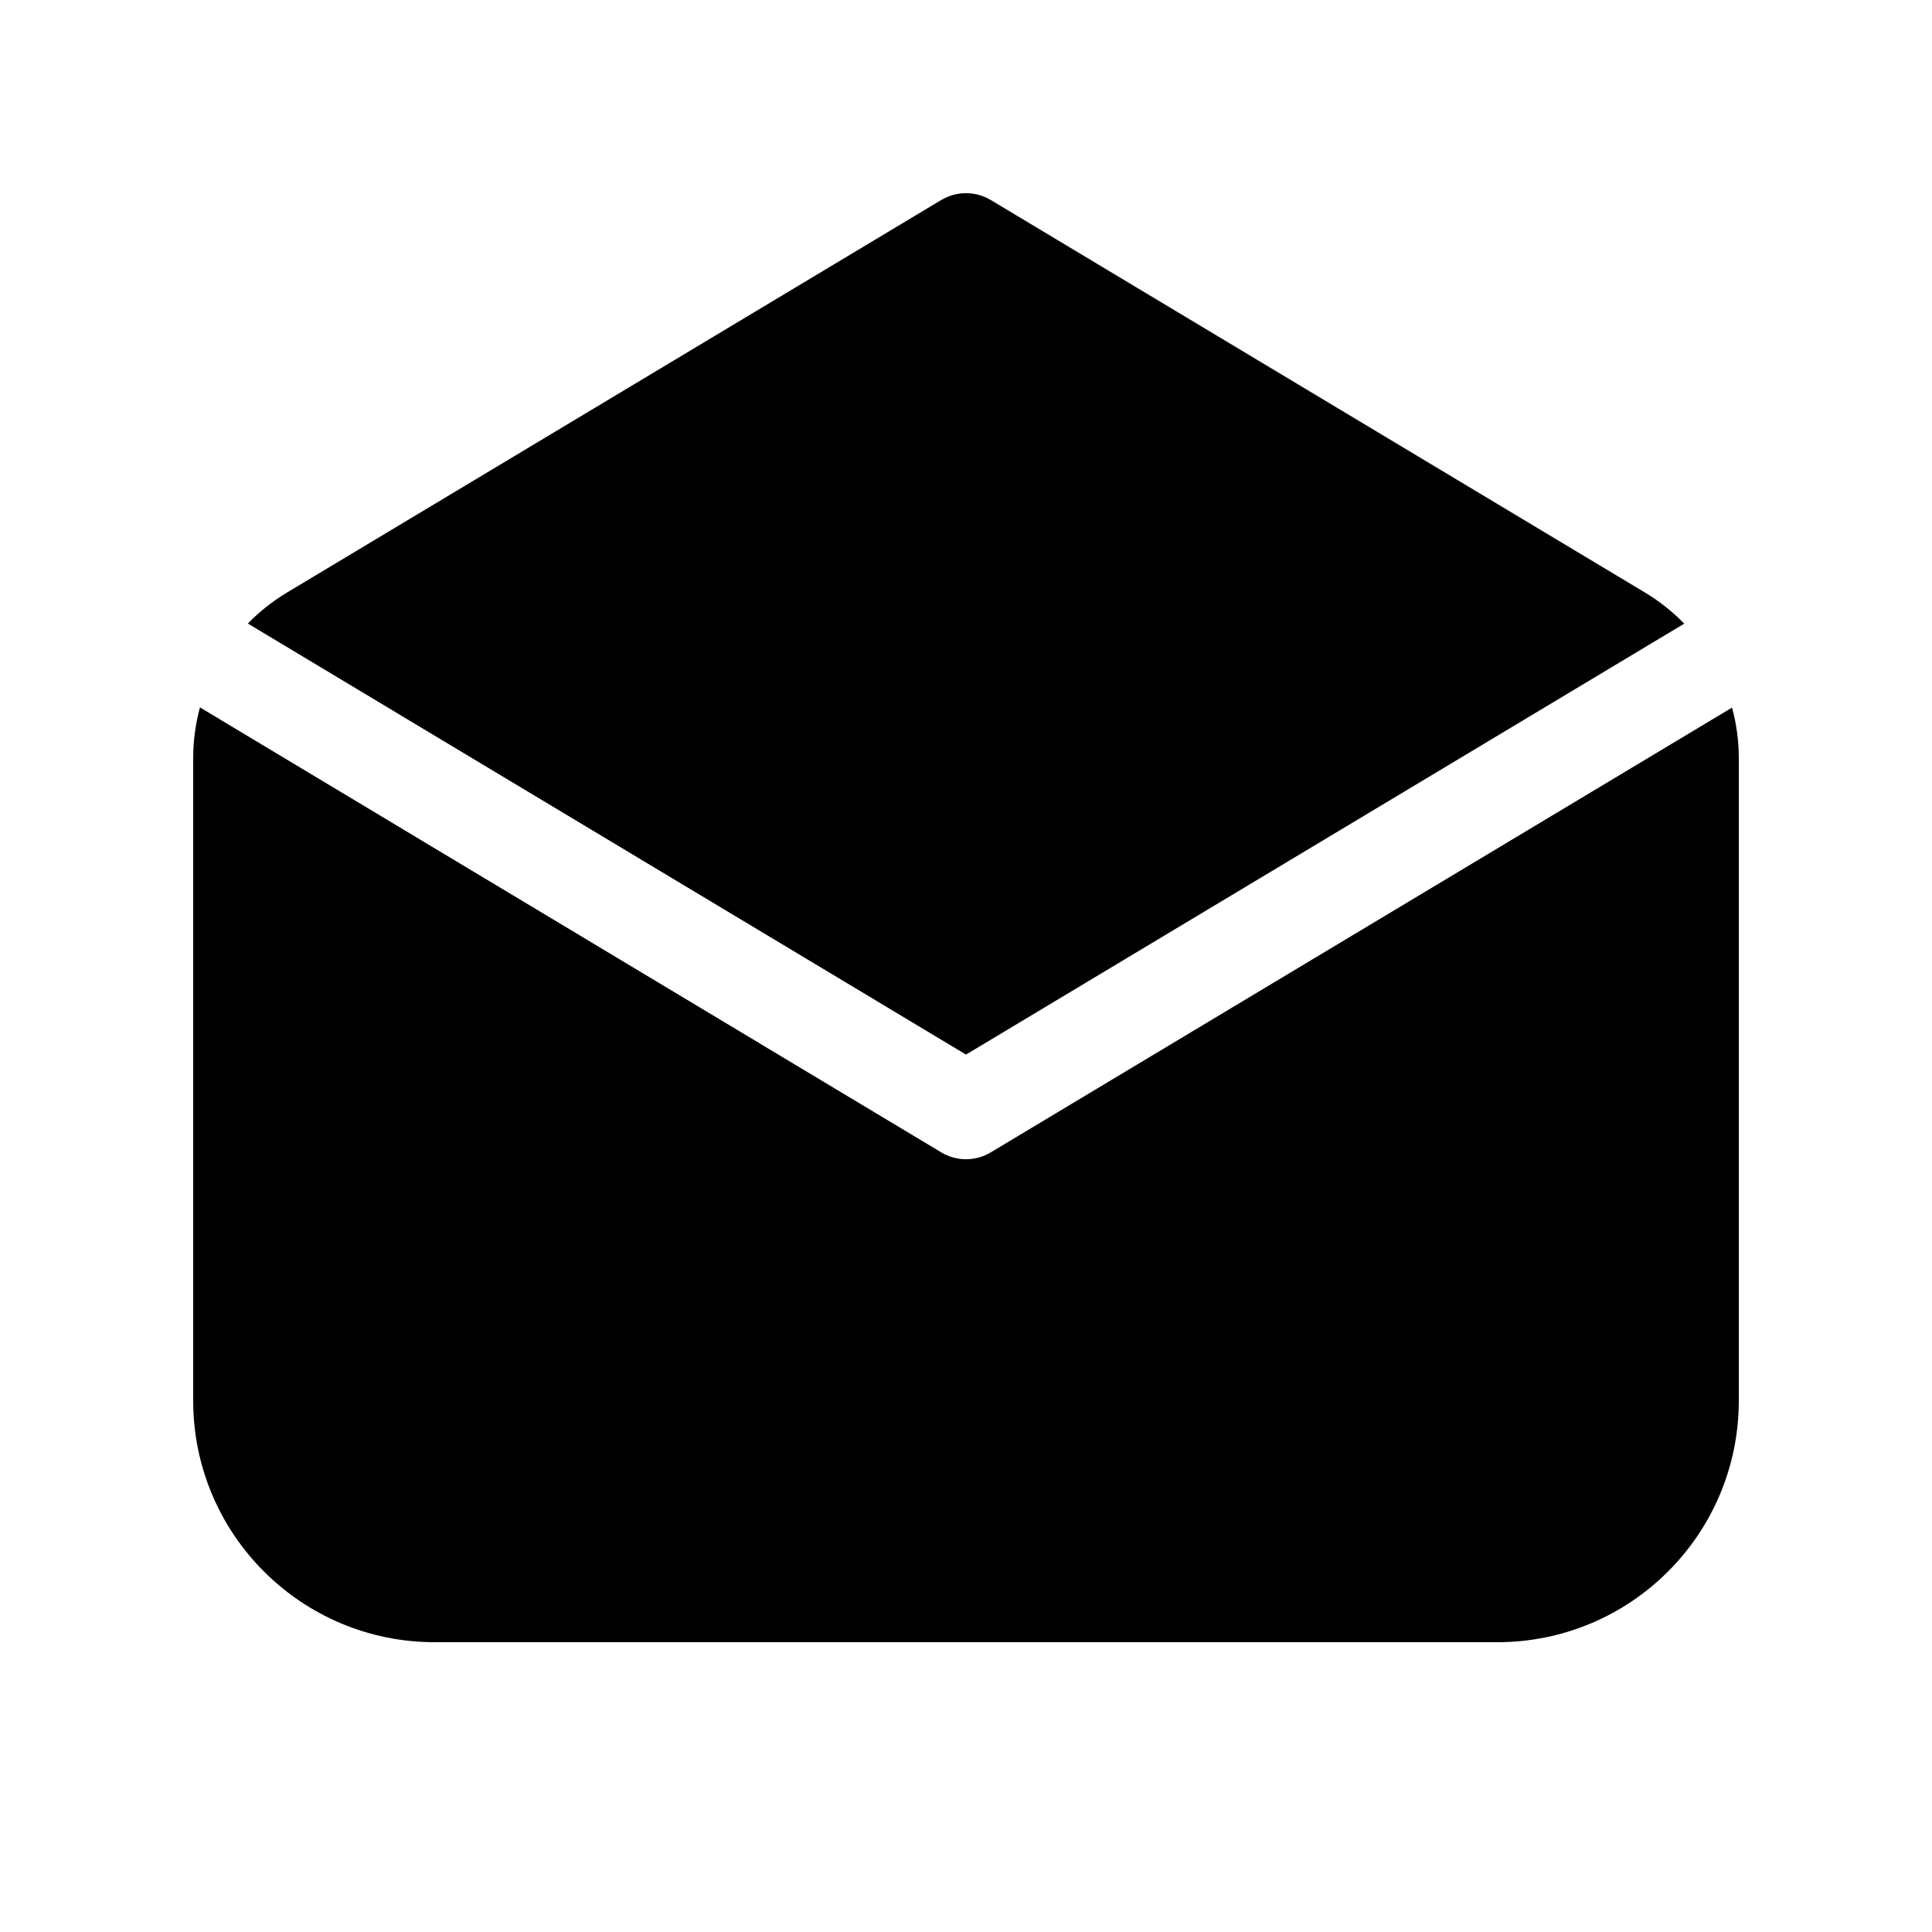
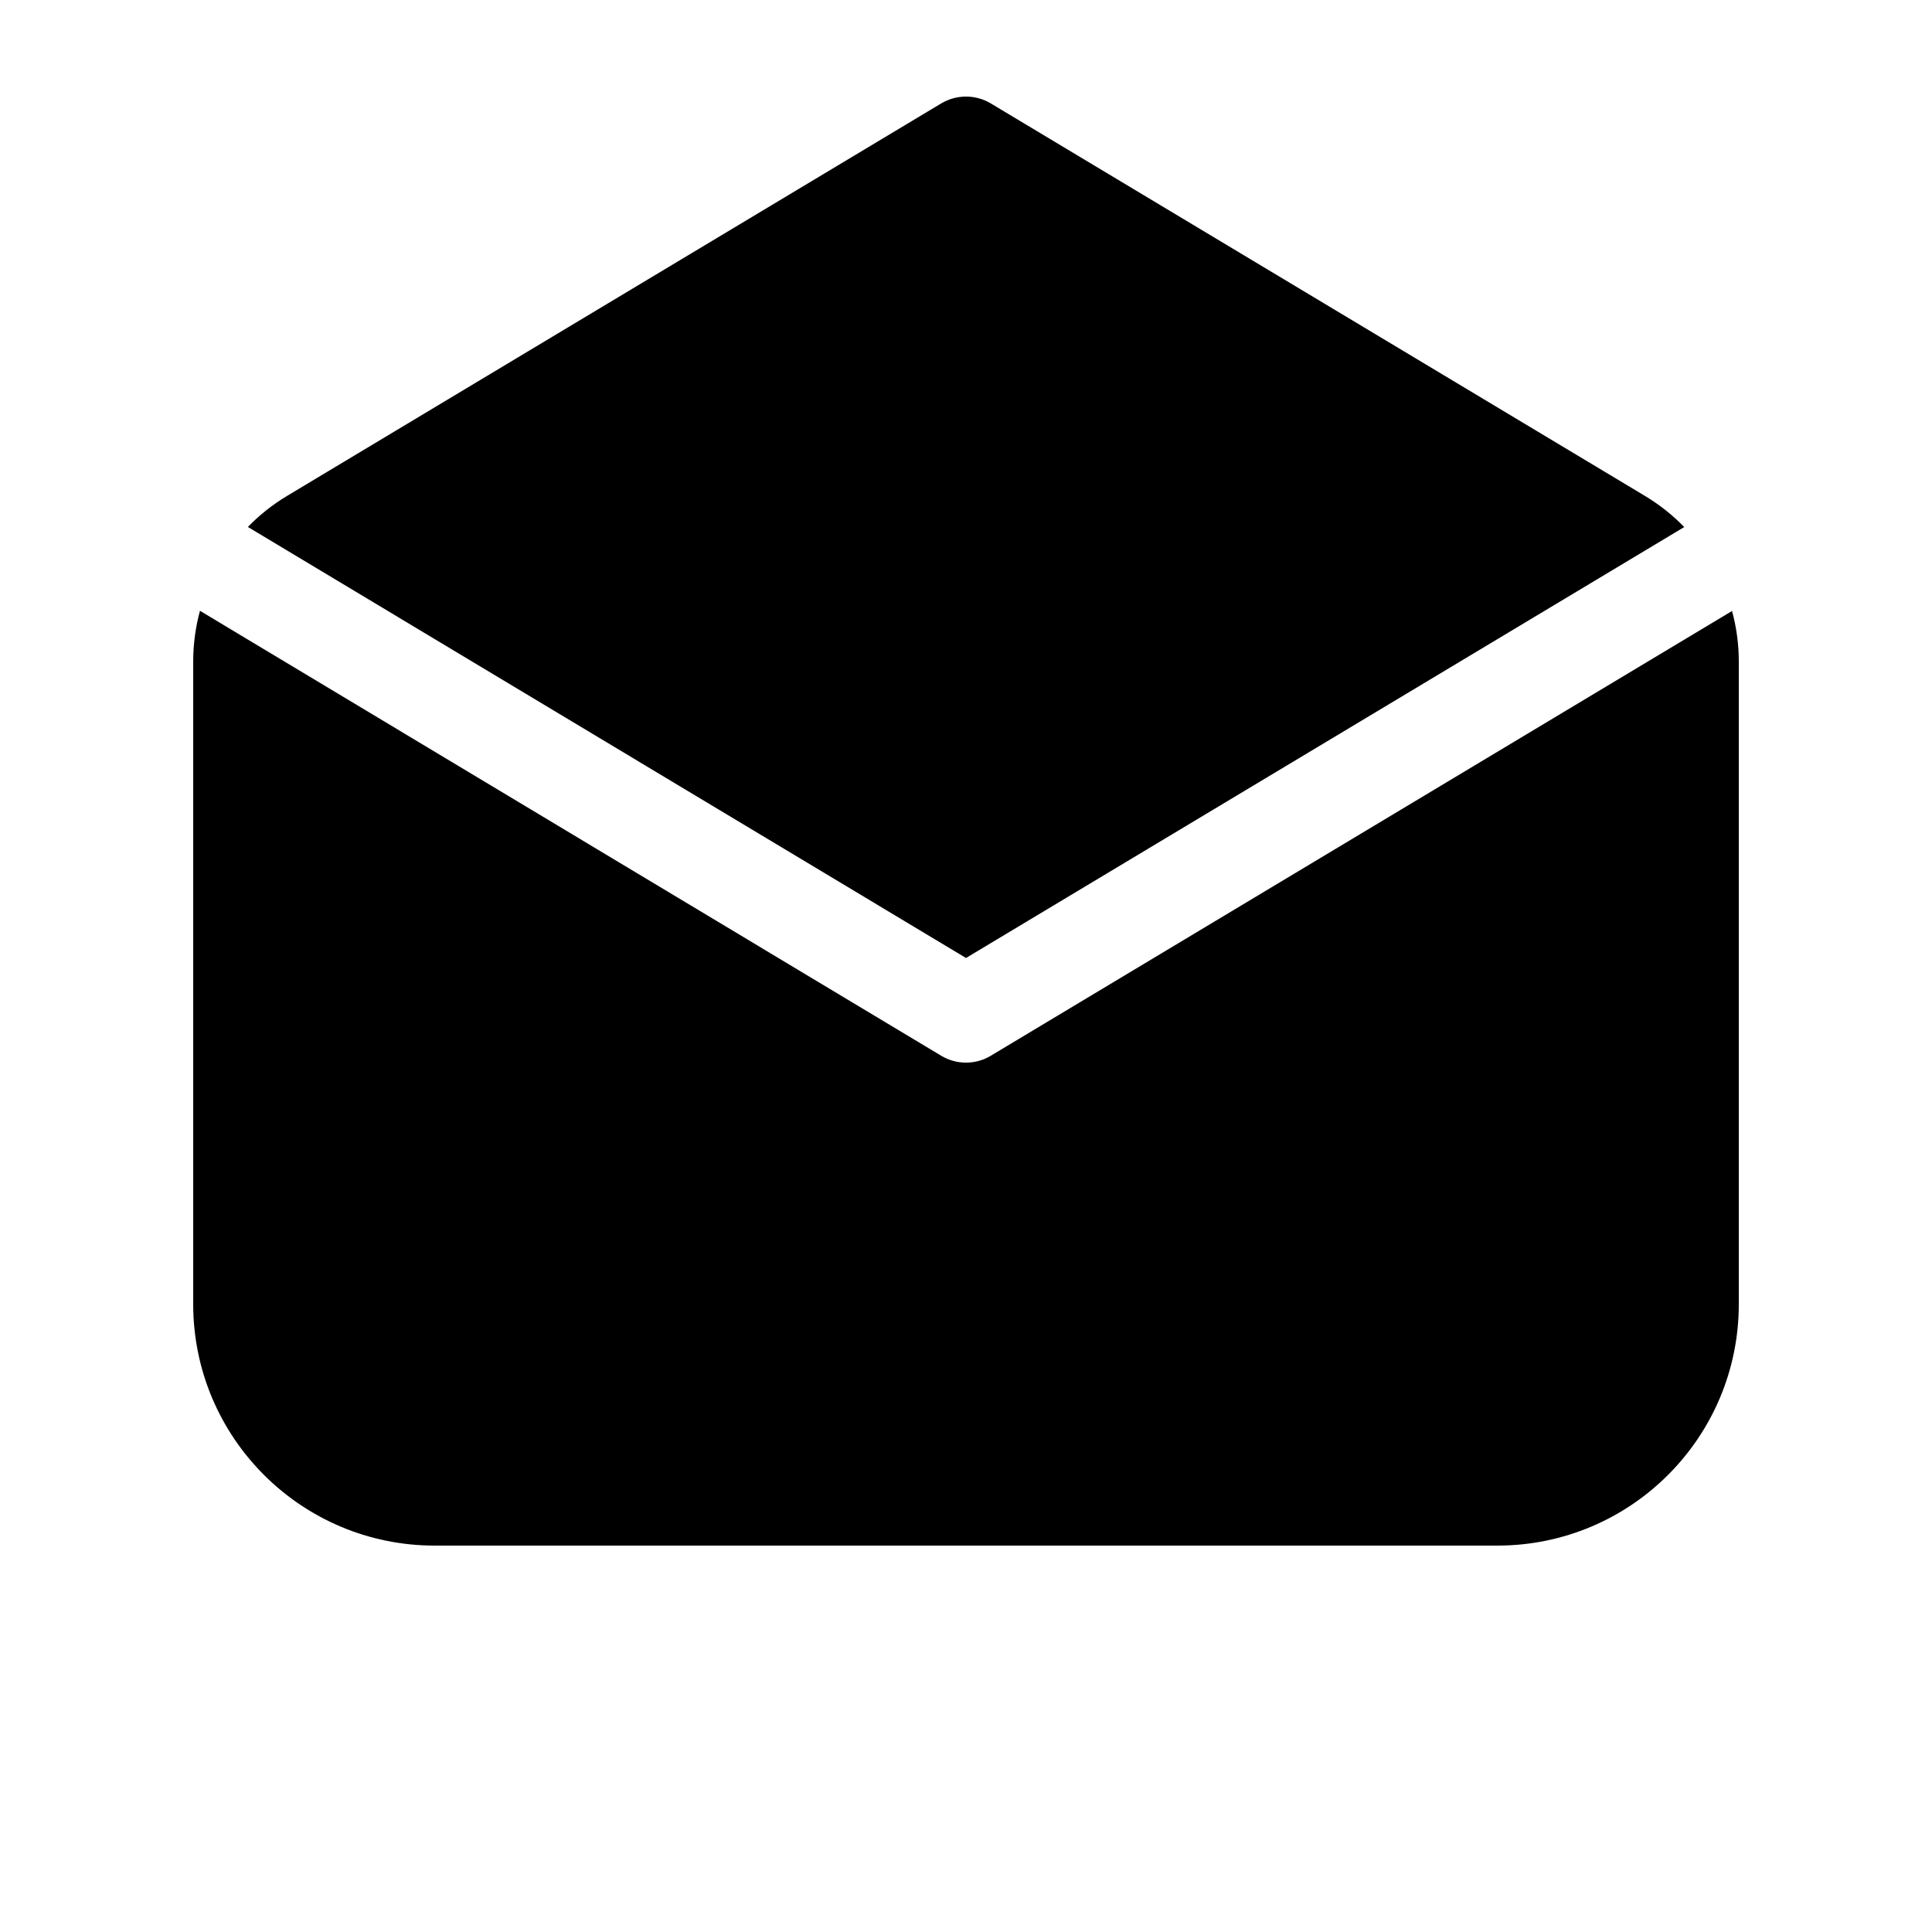
<svg xmlns="http://www.w3.org/2000/svg" viewBox="0 0 20 20" fill="none">
-   <path d="M10.257 2.071C10.099 1.976 9.901 1.976 9.743 2.071L2.971 6.134C2.821 6.224 2.685 6.332 2.566 6.455L10 10.917L17.435 6.456C17.316 6.333 17.18 6.225 17.029 6.134L10.257 2.071ZM17.93 7.325L10.257 11.929C10.099 12.024 9.901 12.024 9.743 11.929L2.07 7.323C2.024 7.492 2 7.669 2 7.849V14.5C2 15.881 3.119 17 4.5 17H15.5C16.881 17 18 15.881 18 14.5V7.849C18 7.67 17.976 7.494 17.93 7.325Z" fill="currentColor" />
+   <path d="M10.257 1.071C10.099 0.976 9.901 0.976 9.743 1.071L2.971 5.134C2.821 5.224 2.685 5.332 2.566 5.455L10 9.917L17.435 5.456C17.316 5.333 17.18 5.225 17.029 5.134L10.257 1.071ZM17.93 6.325L10.257 10.929C10.099 11.024 9.901 11.024 9.743 10.929L2.07 6.323C2.024 6.492 2 6.669 2 6.849V13.5C2 14.881 3.119 16 4.5 16H15.5C16.881 16 18 14.881 18 13.5V6.849C18 6.67 17.976 6.494 17.93 6.325Z" fill="currentColor" />
</svg>
